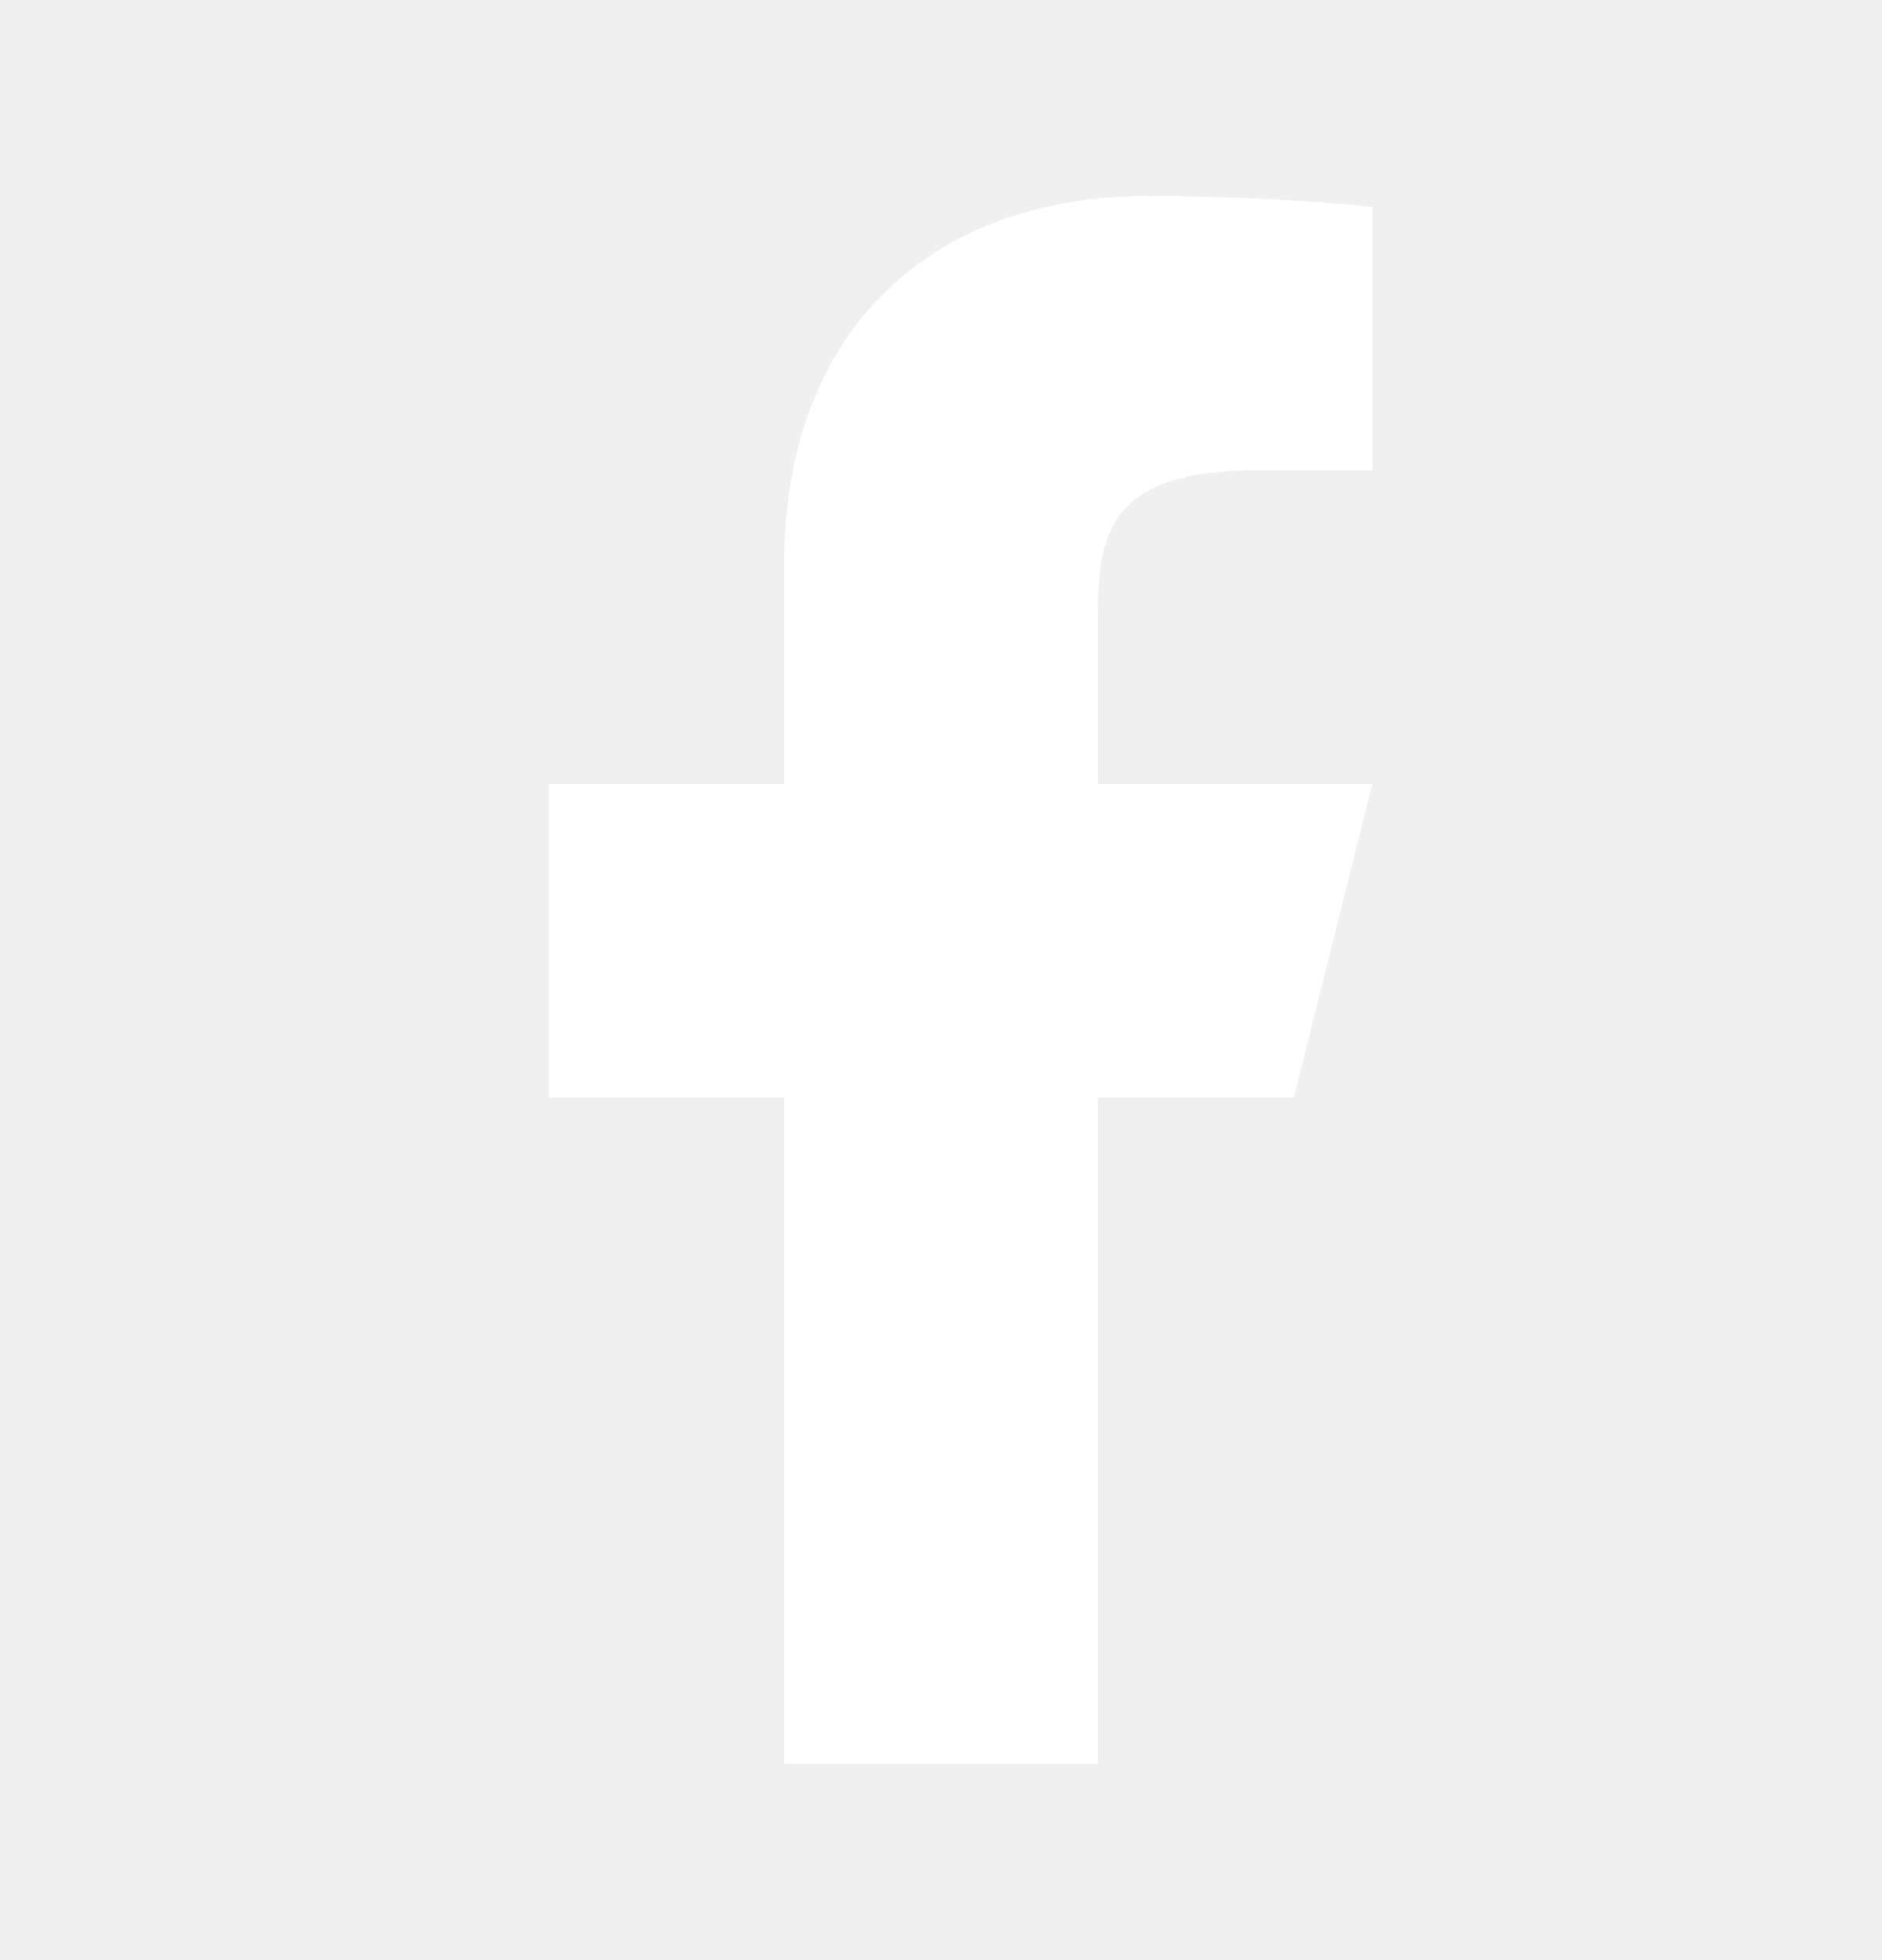
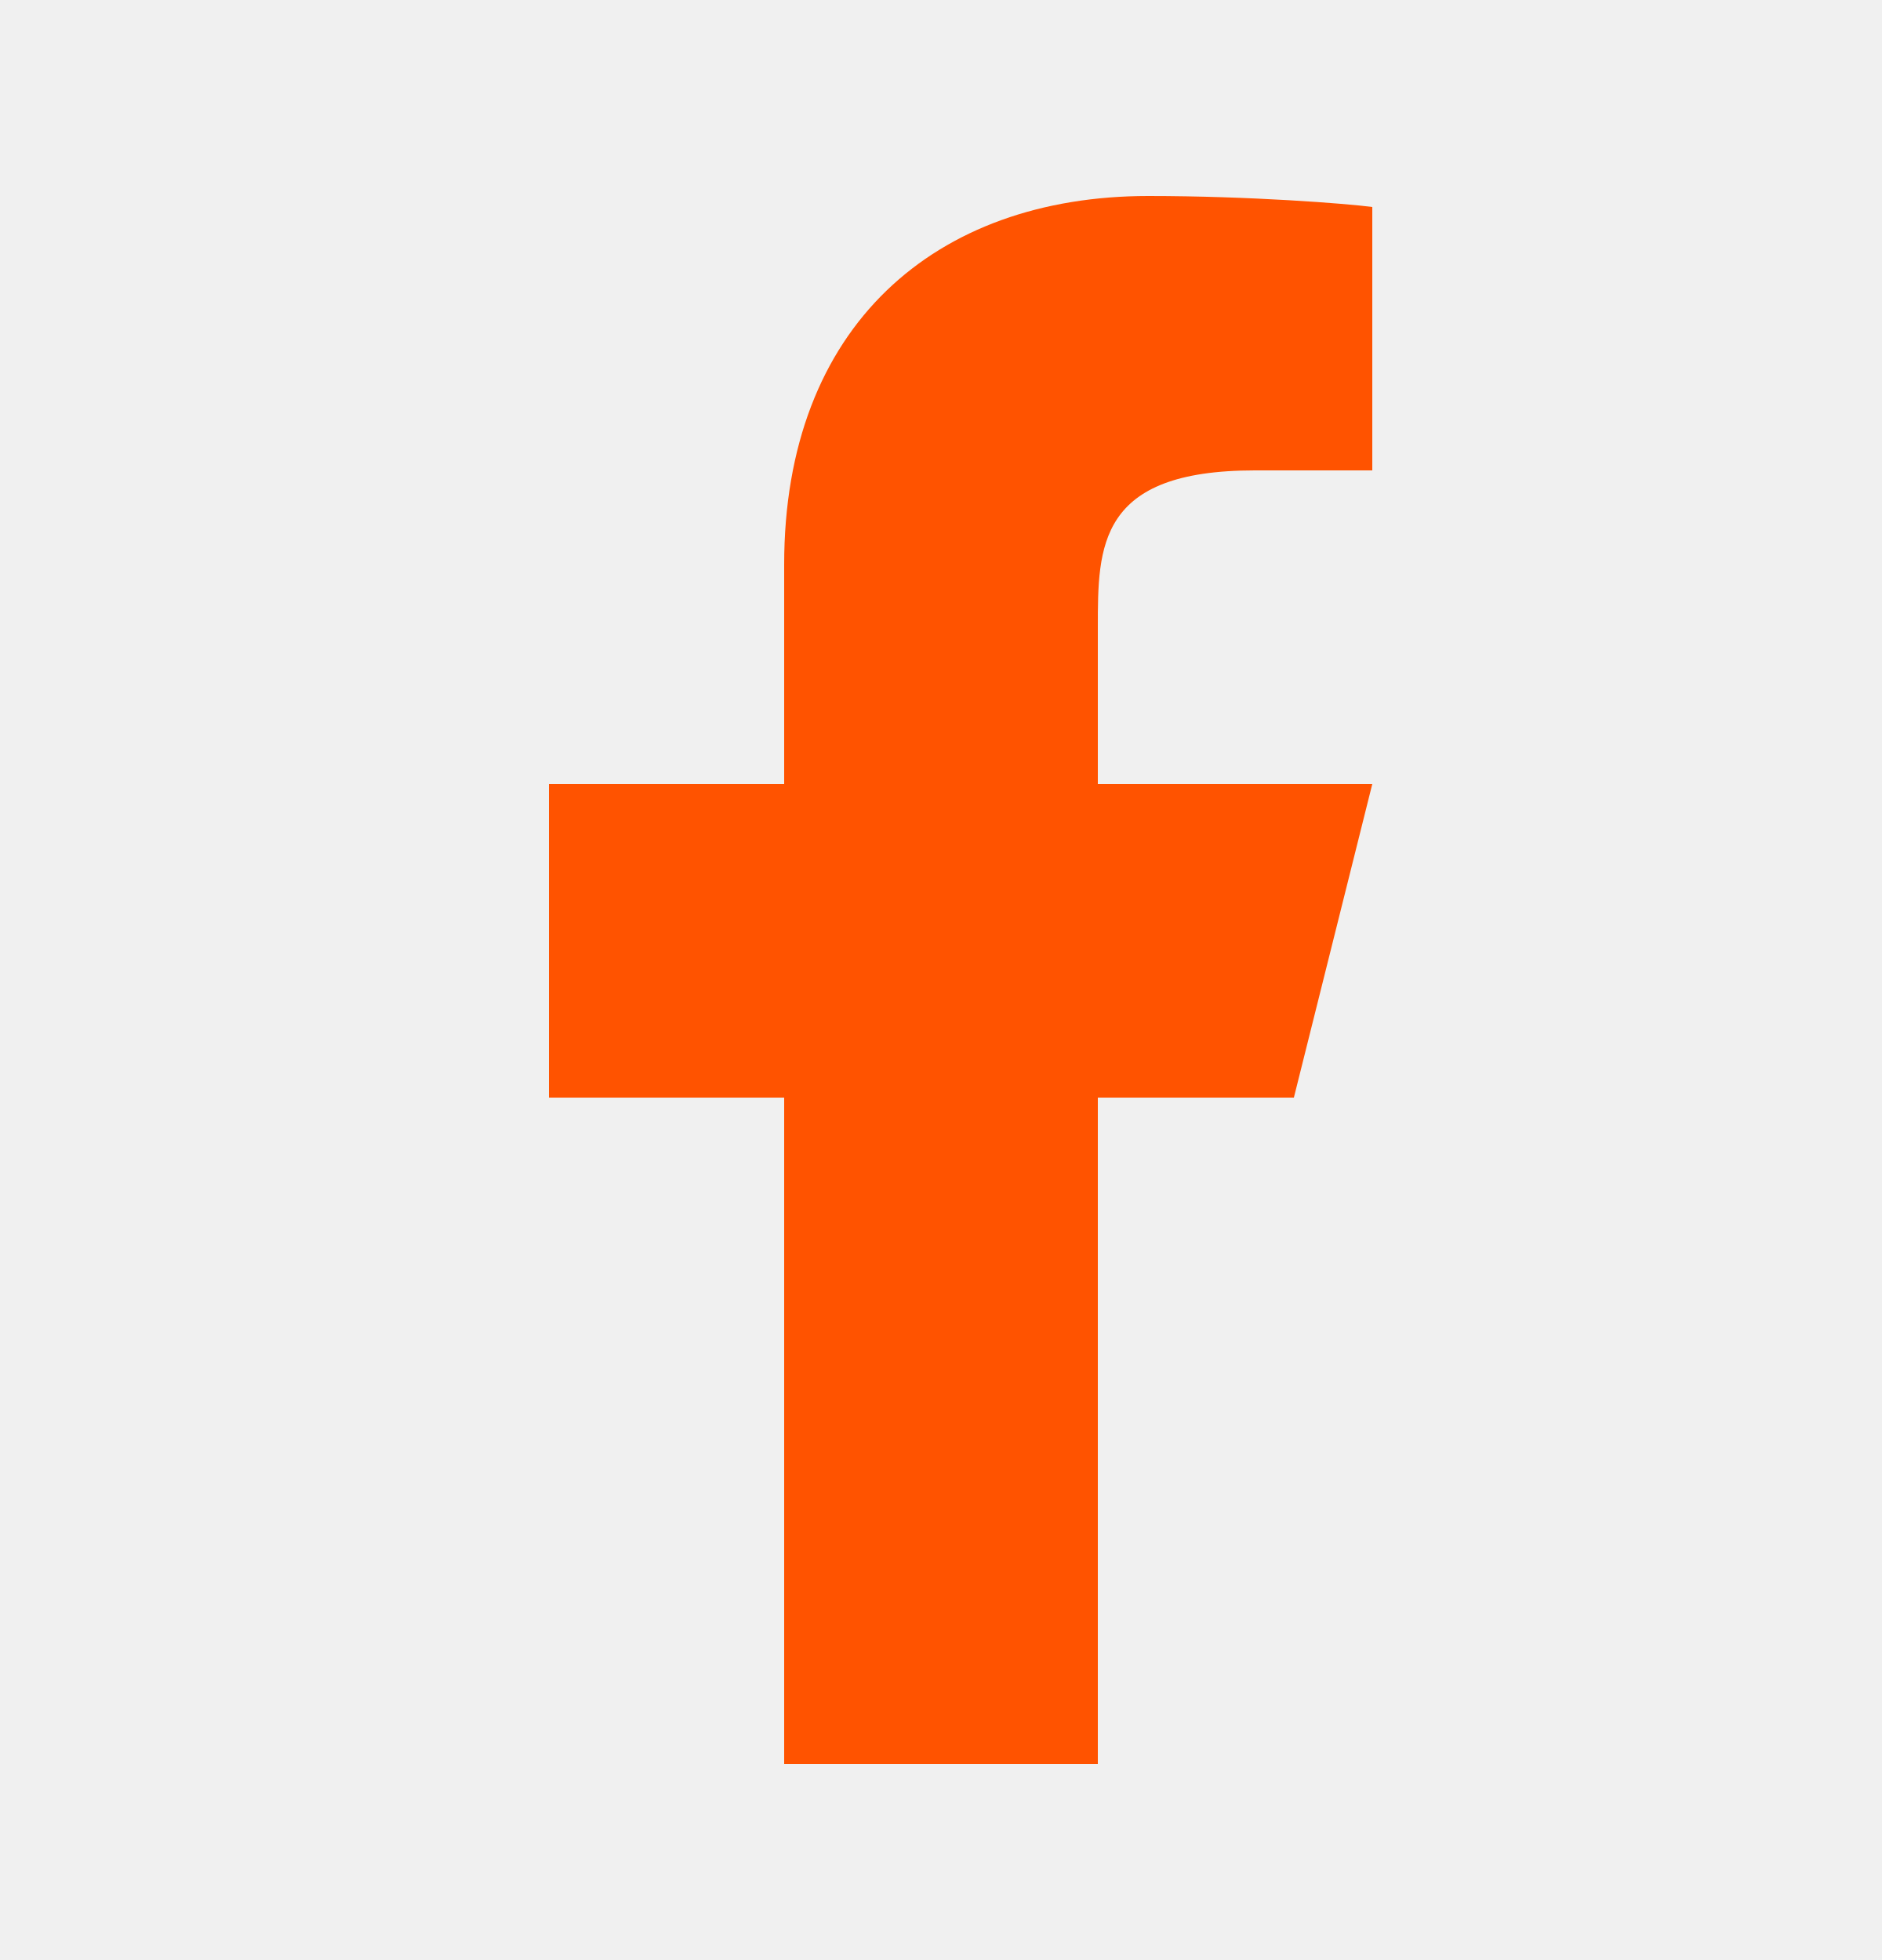
<svg xmlns="http://www.w3.org/2000/svg" width="24" height="25" viewBox="0 0 24 25" fill="none">
  <g clip-path="url(#clip0_41451_728)">
-     <path d="M14 14H16.5L17.5 10H14V8C14 6.97 14 6 16 6H17.5V2.64C17.174 2.597 15.943 2.5 14.643 2.5C11.928 2.5 10 4.157 10 7.2V10H7V14H10V22.5H14V14Z" fill="white" />
+     <path d="M14 14H16.5L17.5 10H14V8C14 6.97 14 6 16 6H17.5V2.64C17.174 2.597 15.943 2.5 14.643 2.5C11.928 2.5 10 4.157 10 7.2V10H7V14H10V22.5H14V14Z" fill="#FF5300" />
  </g>
  <defs>
    <clipPath id="clip0_41451_728">
      <rect width="24" height="24" fill="white" transform="translate(0 0.5)" />
    </clipPath>
  </defs>
</svg>
